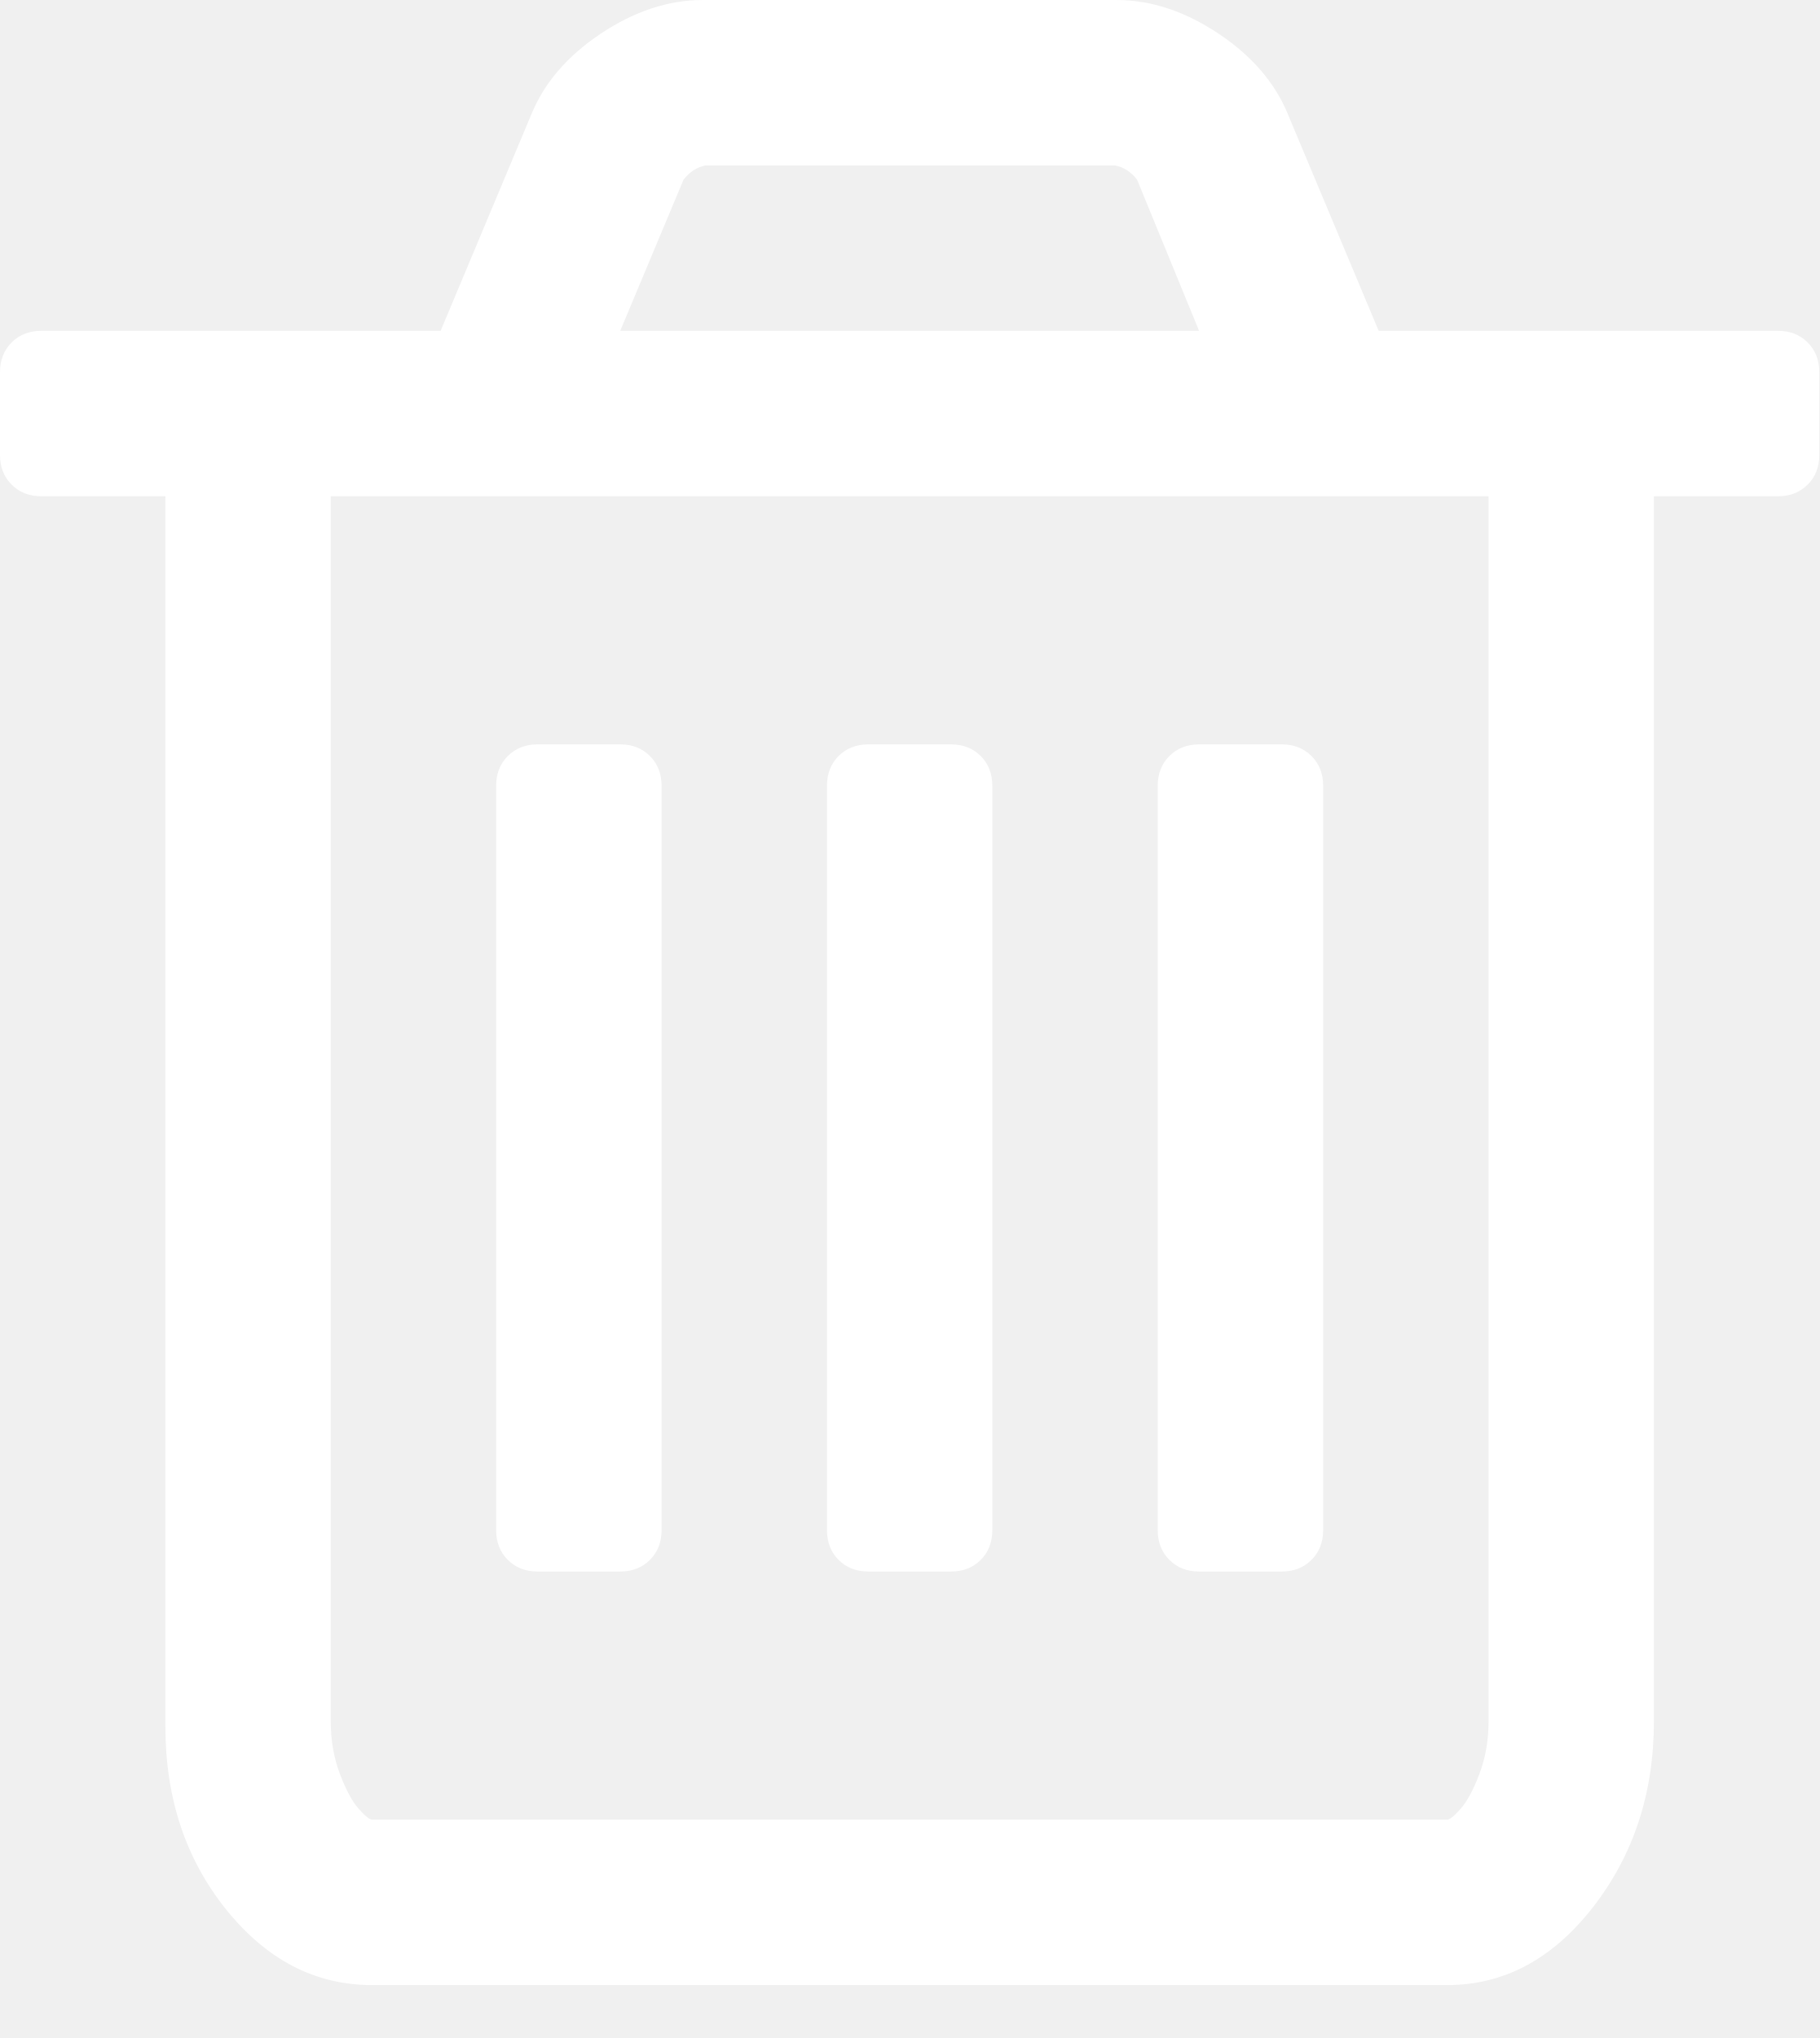
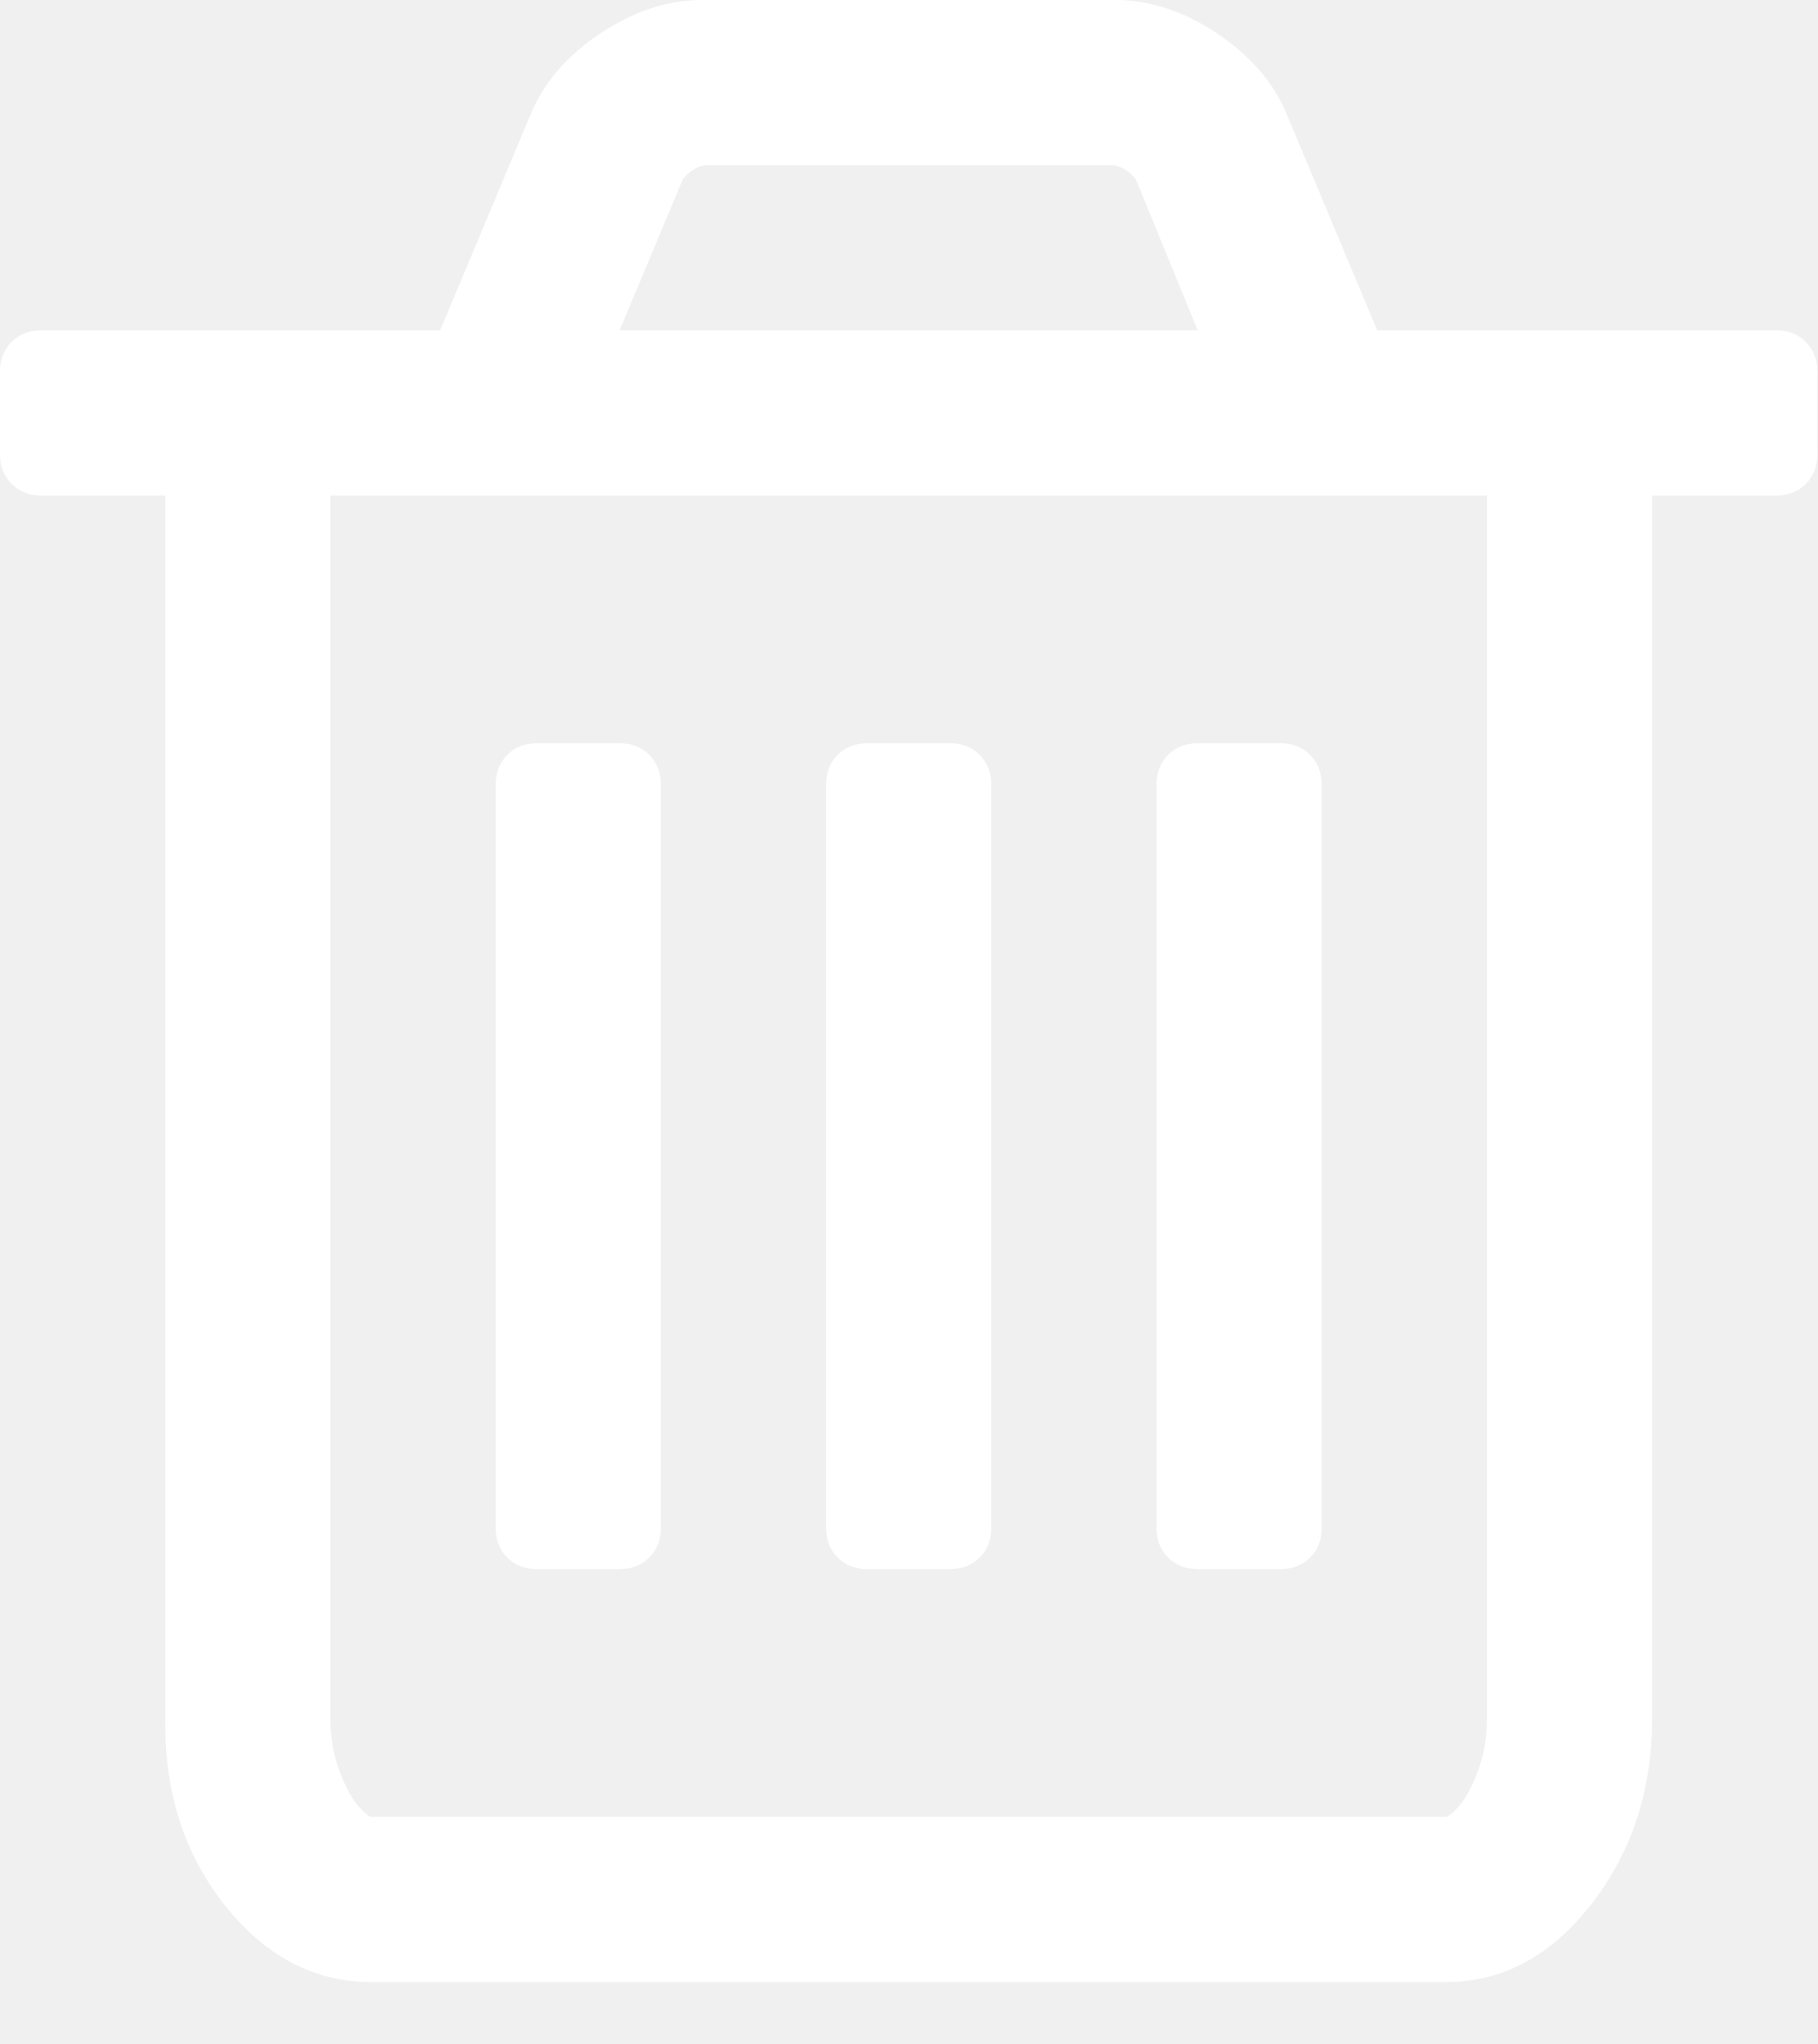
- <svg xmlns="http://www.w3.org/2000/svg" width="25px" height="28px" viewBox="0 0 25 28" version="1.1">
+ <svg xmlns="http://www.w3.org/2000/svg" width="16px" height="18px" viewBox="0 0 16 18" version="1.1">
  <g id="Page-1" stroke="none" stroke-width="1" fill="none" fill-rule="evenodd">
    <g id="trash" fill="#FFFFFF" fill-rule="nonzero">
-       <path d="M9.091,10.795 L9.091,21.023 C9.091,21.188 9.038,21.325 8.931,21.431 C8.825,21.538 8.688,21.591 8.523,21.591 L7.386,21.591 C7.221,21.591 7.085,21.538 6.978,21.431 C6.871,21.325 6.818,21.188 6.818,21.023 L6.818,10.795 C6.818,10.63 6.871,10.494 6.978,10.387 C7.085,10.281 7.221,10.227 7.386,10.227 L8.523,10.227 C8.688,10.227 8.825,10.281 8.931,10.387 C9.038,10.494 9.091,10.63 9.091,10.795 Z M13.636,10.795 L13.636,21.023 C13.636,21.188 13.583,21.325 13.477,21.431 C13.37,21.538 13.234,21.591 13.068,21.591 L11.932,21.591 C11.766,21.591 11.63,21.538 11.523,21.431 C11.417,21.325 11.364,21.188 11.364,21.023 L11.364,10.795 C11.364,10.63 11.417,10.494 11.523,10.387 C11.63,10.281 11.766,10.227 11.932,10.227 L13.068,10.227 C13.234,10.227 13.37,10.281 13.477,10.387 C13.583,10.494 13.636,10.63 13.636,10.795 Z M18.182,10.795 L18.182,21.023 C18.182,21.188 18.129,21.325 18.022,21.431 C17.915,21.538 17.779,21.591 17.614,21.591 L16.477,21.591 C16.312,21.591 16.175,21.538 16.069,21.431 C15.962,21.325 15.909,21.188 15.909,21.023 L15.909,10.795 C15.909,10.63 15.962,10.494 16.069,10.387 C16.175,10.281 16.312,10.227 16.477,10.227 L17.614,10.227 C17.779,10.227 17.915,10.281 18.022,10.387 C18.129,10.494 18.182,10.63 18.182,10.795 Z M20.455,23.651 L20.455,6.818 L4.545,6.818 L4.545,23.651 C4.545,23.911 4.587,24.151 4.67,24.37 C4.753,24.589 4.838,24.748 4.927,24.849 C5.016,24.95 5.078,25 5.114,25 L19.886,25 C19.922,25 19.984,24.95 20.073,24.849 C20.162,24.748 20.247,24.589 20.33,24.37 C20.413,24.151 20.455,23.911 20.455,23.651 Z M8.523,4.545 L16.477,4.545 L15.625,2.468 C15.542,2.362 15.442,2.296 15.323,2.273 L9.695,2.273 C9.576,2.296 9.476,2.362 9.393,2.468 L8.523,4.545 Z M25,5.114 L25,6.25 C25,6.416 24.947,6.552 24.84,6.658 C24.734,6.765 24.598,6.818 24.432,6.818 L22.727,6.818 L22.727,23.651 C22.727,24.633 22.449,25.482 21.893,26.199 C21.336,26.915 20.668,27.273 19.886,27.273 L5.114,27.273 C4.332,27.273 3.664,26.926 3.107,26.234 C2.551,25.542 2.273,24.704 2.273,23.722 L2.273,6.818 L0.568,6.818 C0.402,6.818 0.266,6.765 0.16,6.658 C0.053,6.552 0,6.416 0,6.25 L0,5.114 C0,4.948 0.053,4.812 0.16,4.705 C0.266,4.599 0.402,4.545 0.568,4.545 L6.055,4.545 L7.298,1.58 C7.475,1.142 7.795,0.769 8.256,0.462 C8.718,0.154 9.186,0 9.659,0 L15.341,0 C15.814,0 16.282,0.154 16.744,0.462 C17.205,0.769 17.525,1.142 17.702,1.58 L18.945,4.545 L24.432,4.545 C24.598,4.545 24.734,4.599 24.84,4.705 C24.947,4.812 25,4.948 25,5.114 Z" id="Shape" />
+       <path d="M5.818,6.909 L5.818,13.455 C5.818,13.561 5.784,13.648 5.716,13.716 C5.648,13.784 5.561,13.818 5.455,13.818 L4.727,13.818 C4.621,13.818 4.534,13.784 4.466,13.716 C4.398,13.648 4.364,13.561 4.364,13.455 L4.364,6.909 C4.364,6.803 4.398,6.716 4.466,6.648 C4.534,6.58 4.621,6.545 4.727,6.545 L5.455,6.545 C5.561,6.545 5.648,6.58 5.716,6.648 C5.784,6.716 5.818,6.803 5.818,6.909 Z M8.727,6.909 L8.727,13.455 C8.727,13.561 8.693,13.648 8.625,13.716 C8.557,13.784 8.47,13.818 8.364,13.818 L7.636,13.818 C7.53,13.818 7.443,13.784 7.375,13.716 C7.307,13.648 7.273,13.561 7.273,13.455 L7.273,6.909 C7.273,6.803 7.307,6.716 7.375,6.648 C7.443,6.58 7.53,6.545 7.636,6.545 L8.364,6.545 C8.47,6.545 8.557,6.58 8.625,6.648 C8.693,6.716 8.727,6.803 8.727,6.909 Z M11.636,6.909 L11.636,13.455 C11.636,13.561 11.602,13.648 11.534,13.716 C11.466,13.784 11.379,13.818 11.273,13.818 L10.545,13.818 C10.439,13.818 10.352,13.784 10.284,13.716 C10.216,13.648 10.182,13.561 10.182,13.455 L10.182,6.909 C10.182,6.803 10.216,6.716 10.284,6.648 C10.352,6.58 10.439,6.545 10.545,6.545 L11.273,6.545 C11.379,6.545 11.466,6.58 11.534,6.648 C11.602,6.716 11.636,6.803 11.636,6.909 Z M13.091,15.136 L13.091,4.364 L2.909,4.364 L2.909,15.136 C2.909,15.303 2.936,15.456 2.989,15.597 C3.042,15.737 3.097,15.839 3.153,15.903 C3.21,15.968 3.25,16 3.273,16 L12.727,16 C12.75,16 12.79,15.968 12.847,15.903 C12.903,15.839 12.958,15.737 13.011,15.597 C13.064,15.456 13.091,15.303 13.091,15.136 Z M5.455,2.909 L10.545,2.909 L10,1.58 C9.947,1.511 9.883,1.47 9.807,1.455 L6.205,1.455 C6.129,1.47 6.064,1.511 6.011,1.58 L5.455,2.909 Z M16,3.273 L16,4 C16,4.106 15.966,4.193 15.898,4.261 C15.83,4.33 15.742,4.364 15.636,4.364 L14.545,4.364 L14.545,15.136 C14.545,15.765 14.367,16.309 14.011,16.767 C13.655,17.225 13.227,17.455 12.727,17.455 L3.273,17.455 C2.773,17.455 2.345,17.233 1.989,16.79 C1.633,16.347 1.455,15.811 1.455,15.182 L1.455,4.364 L0.364,4.364 C0.258,4.364 0.17,4.33 0.102,4.261 C0.034,4.193 0,4.106 0,4 L0,3.273 C0,3.167 0.034,3.08 0.102,3.011 C0.17,2.943 0.258,2.909 0.364,2.909 L3.875,2.909 L4.67,1.011 C4.784,0.731 4.989,0.492 5.284,0.295 C5.58,0.098 5.879,0 6.182,0 L9.818,0 C10.121,0 10.42,0.098 10.716,0.295 C11.011,0.492 11.216,0.731 11.33,1.011 L12.125,2.909 L15.636,2.909 C15.742,2.909 15.83,2.943 15.898,3.011 C15.966,3.08 16,3.167 16,3.273 Z" id="Shape" />
    </g>
  </g>
</svg>
